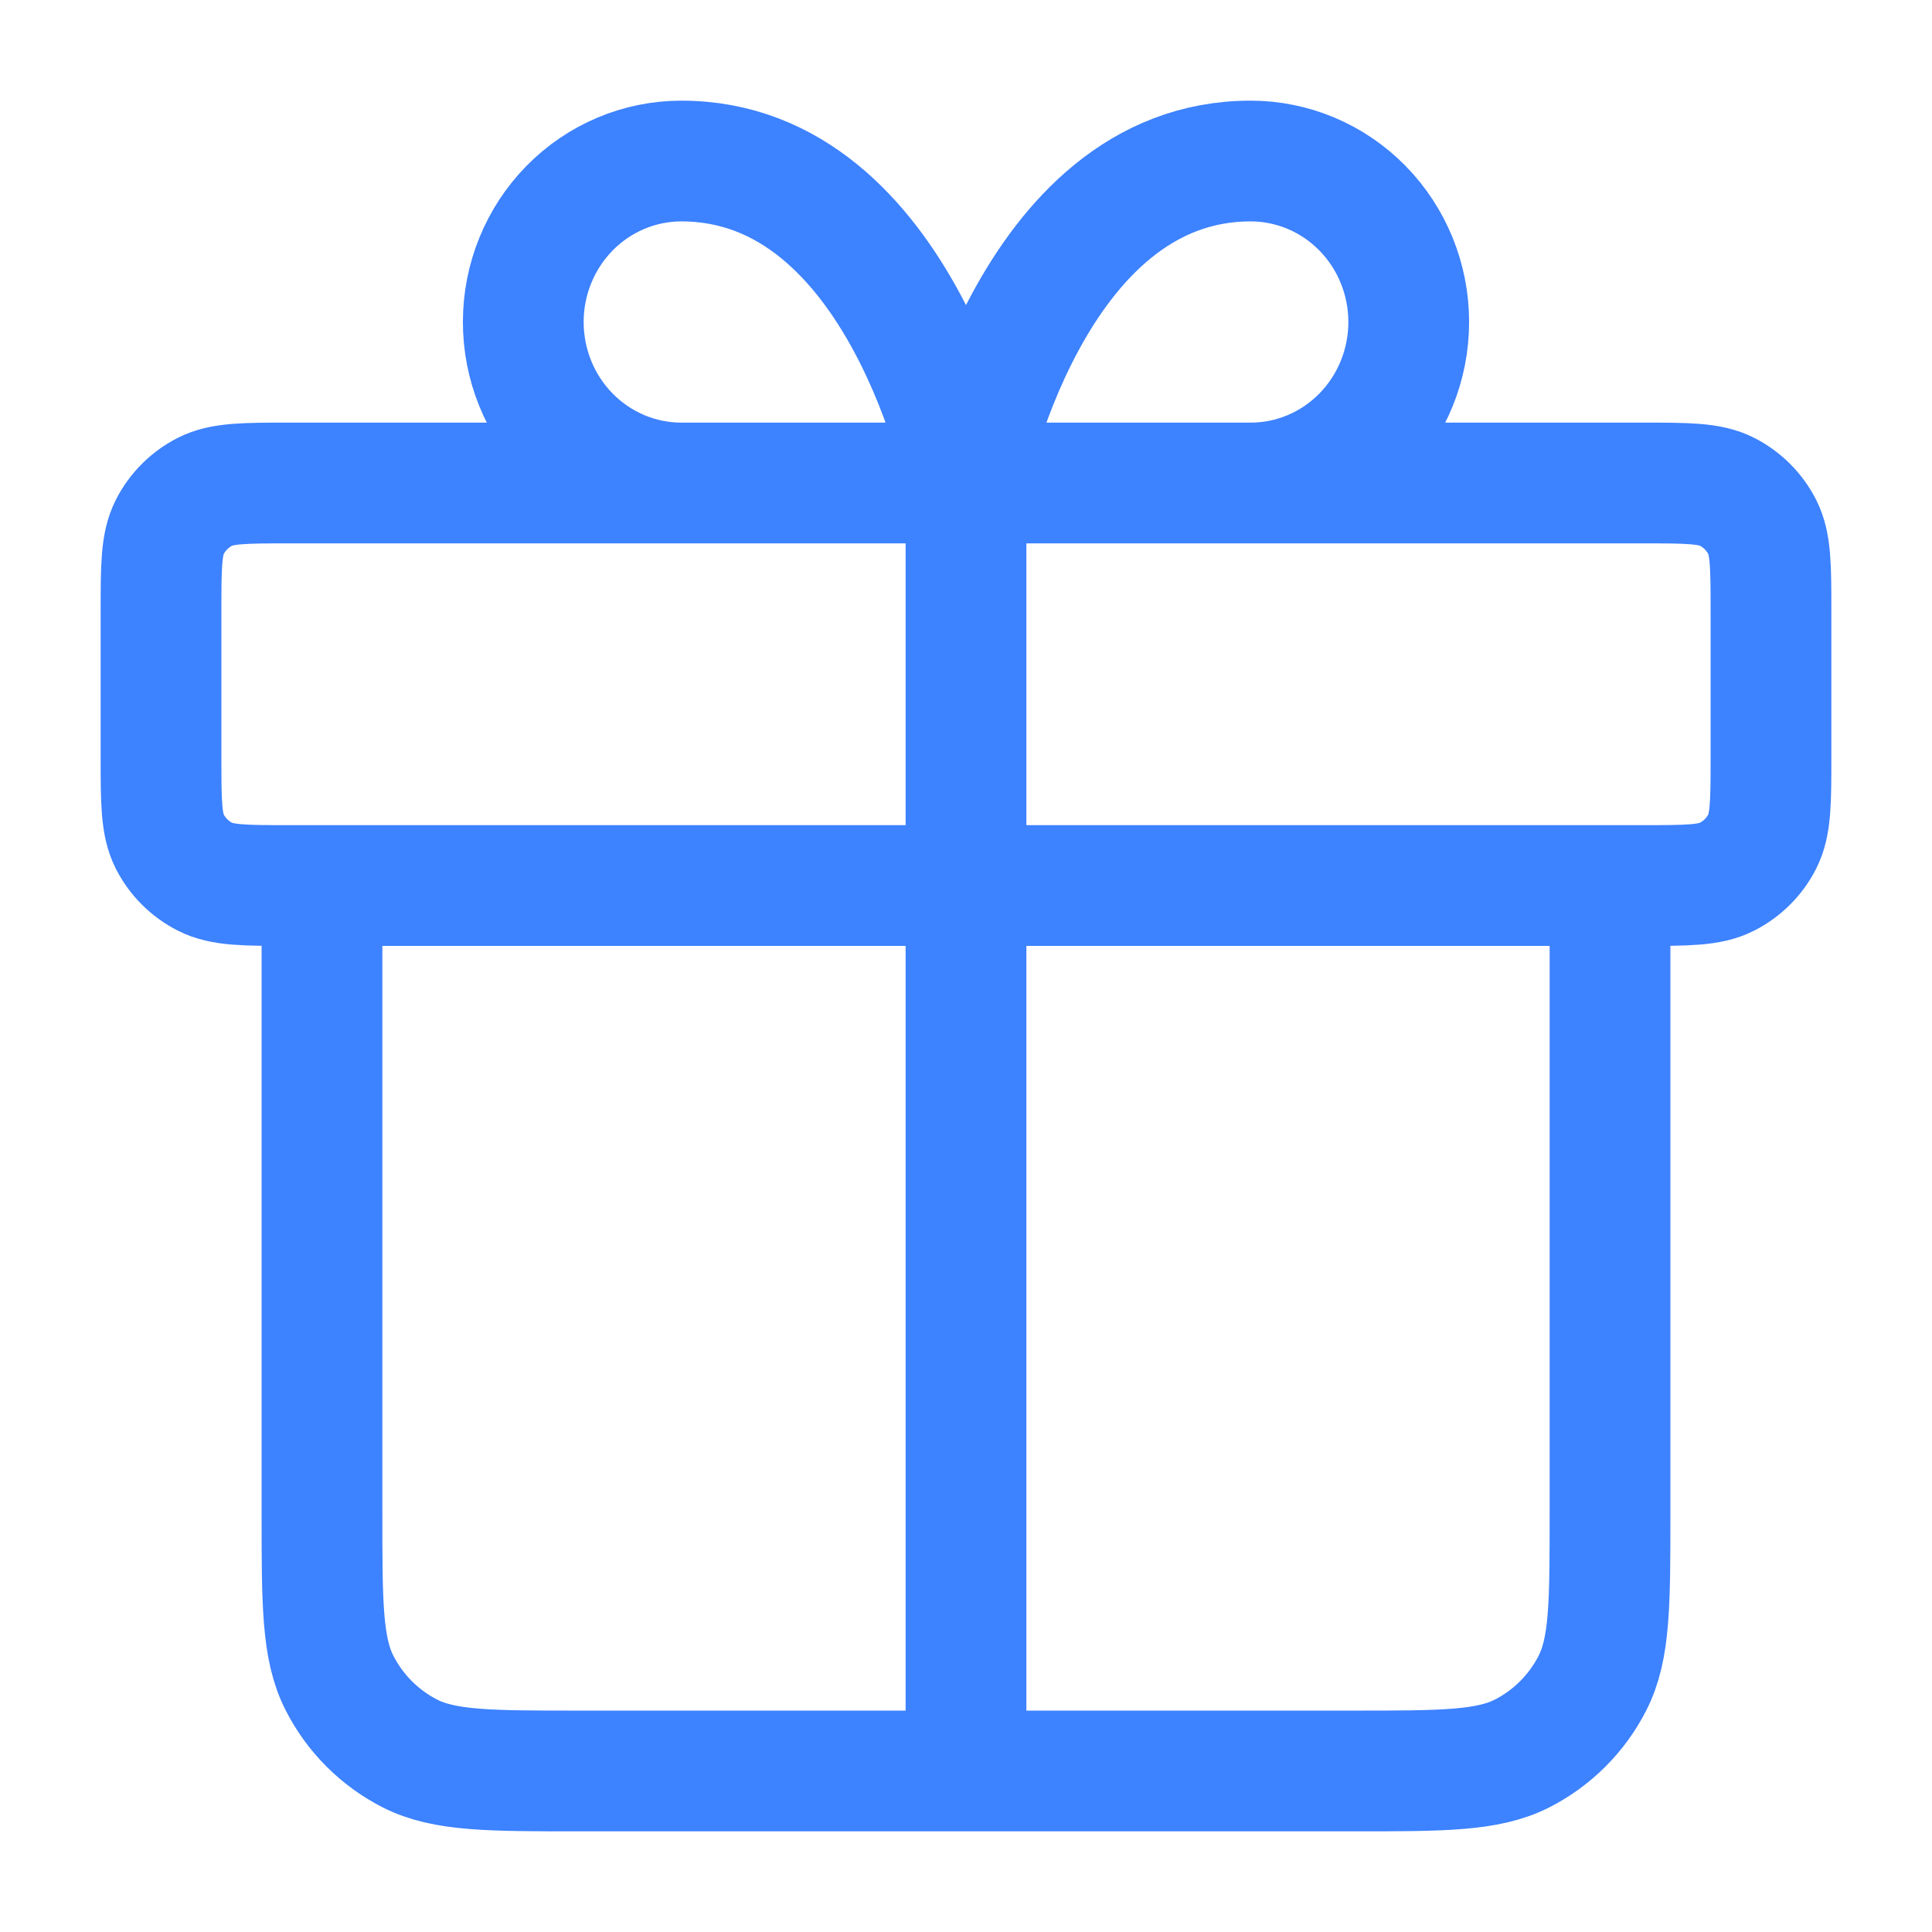
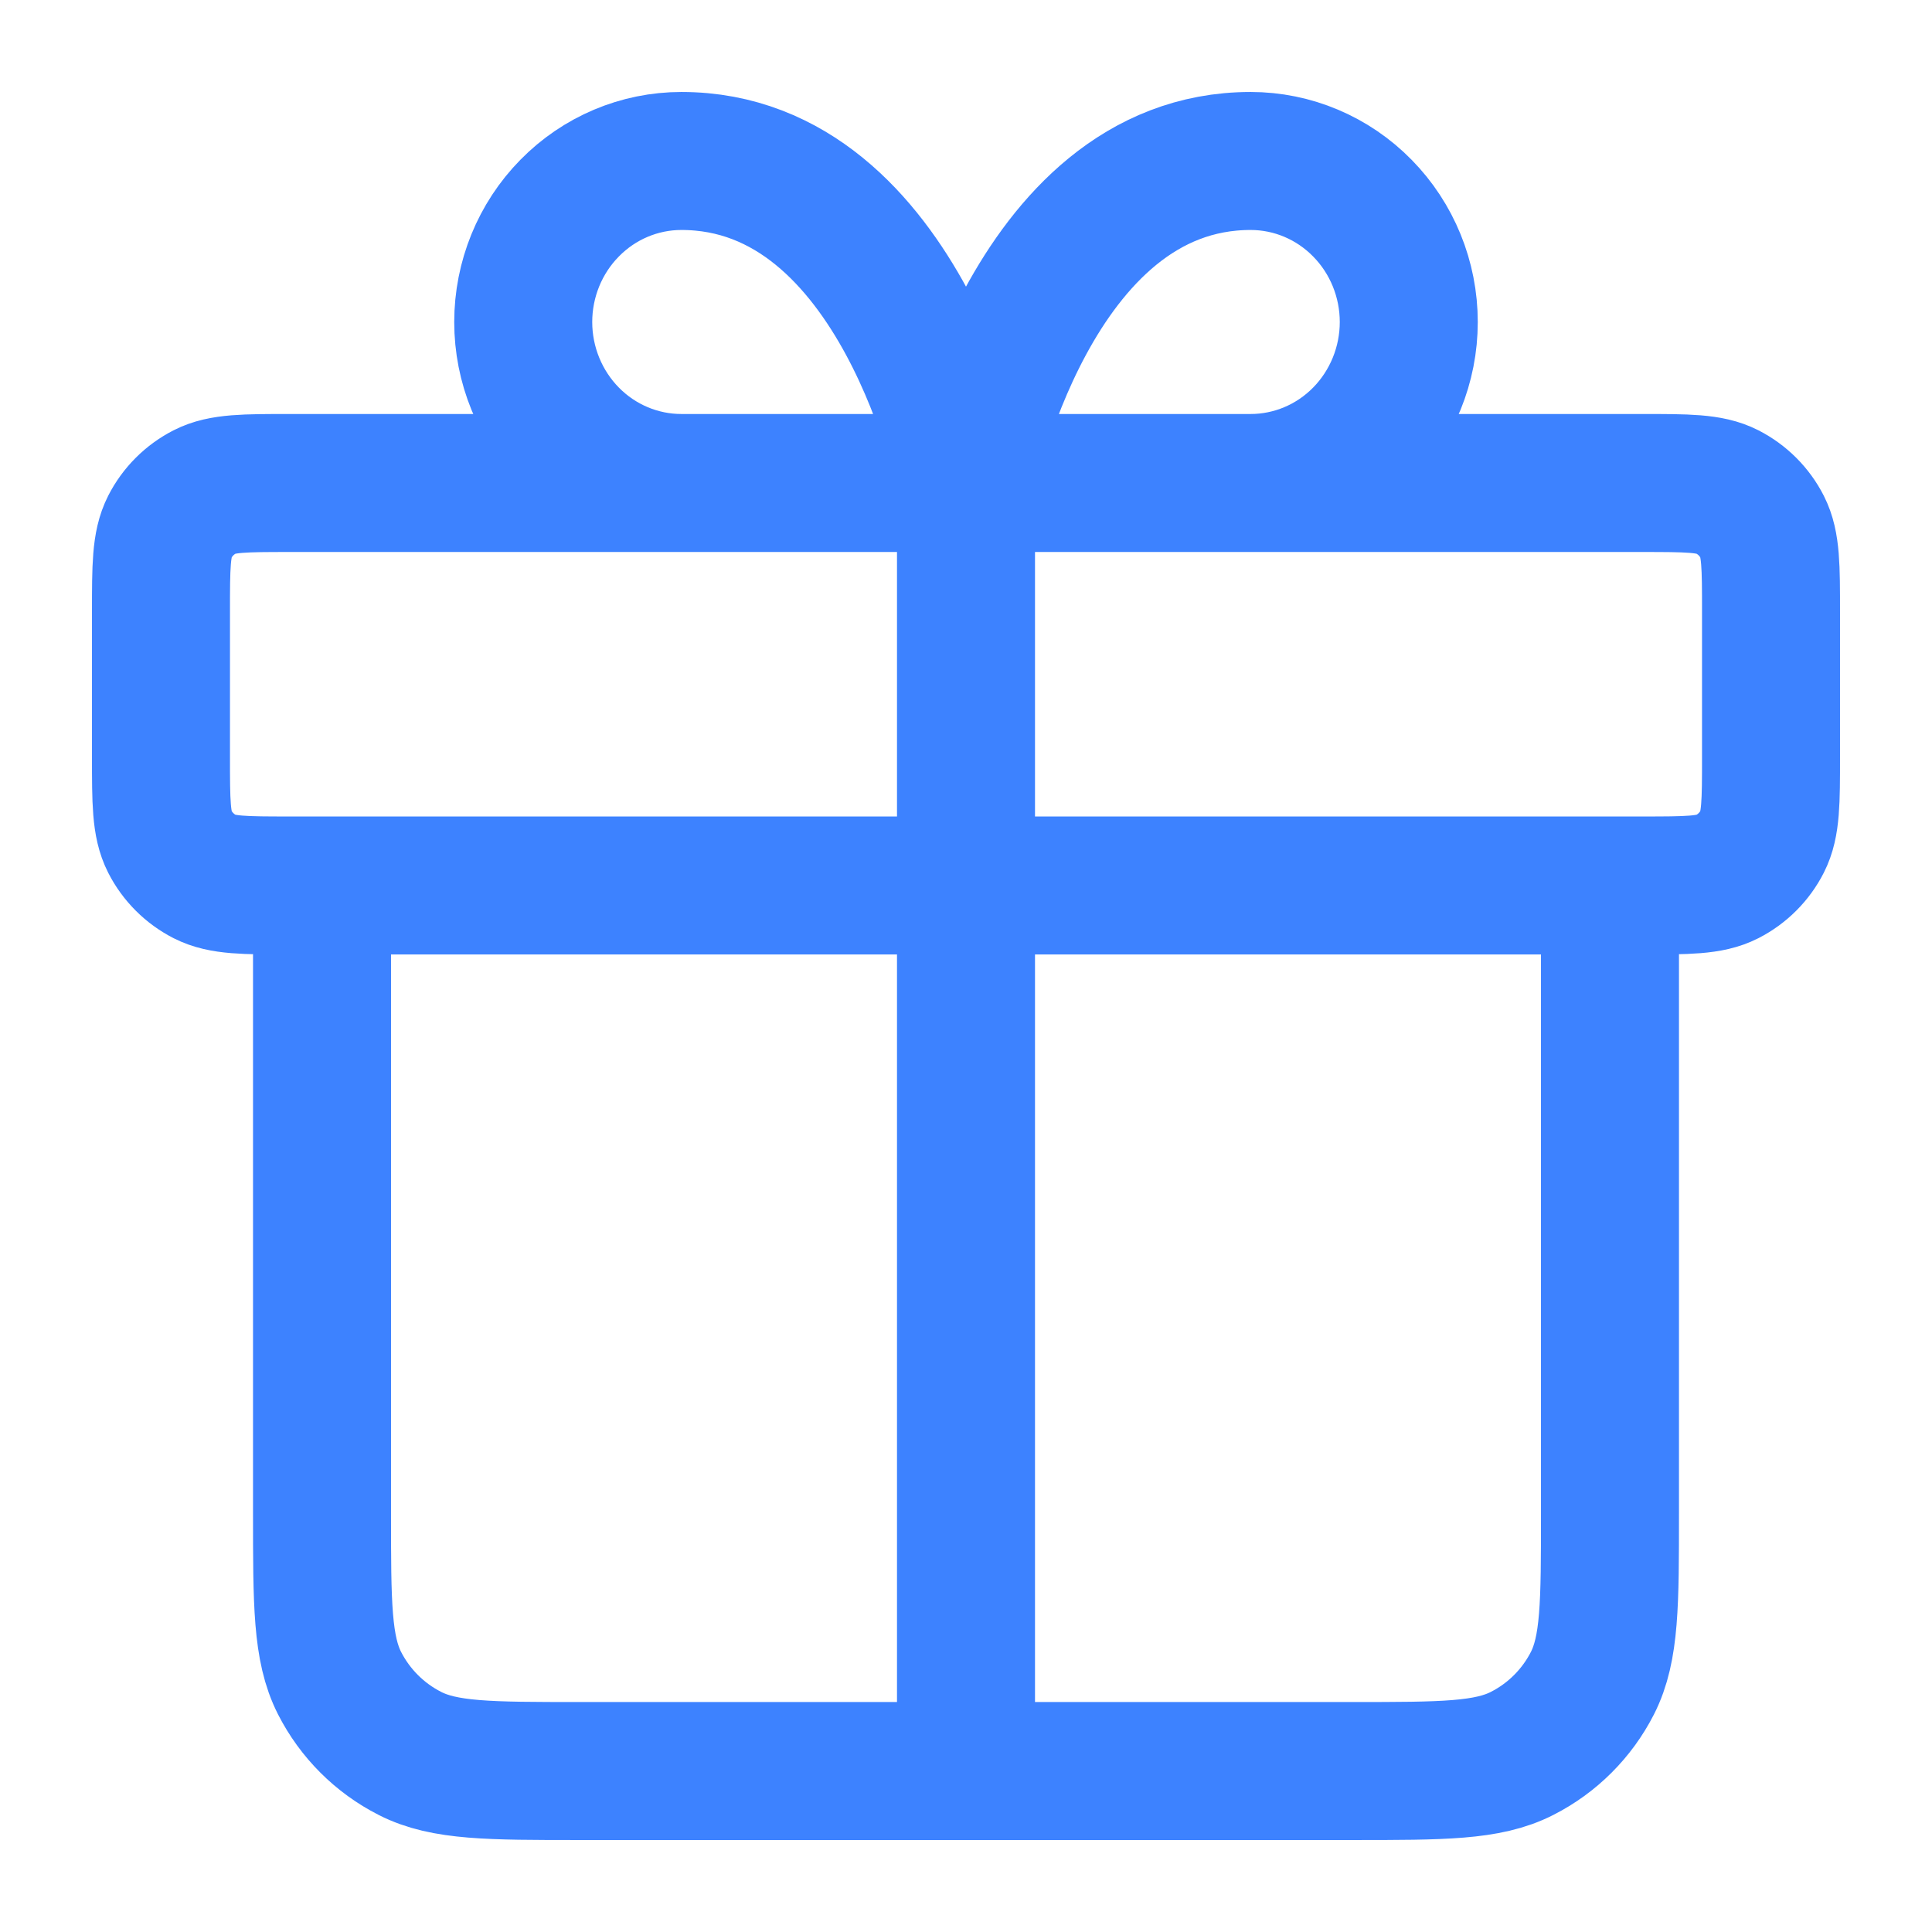
- <svg xmlns="http://www.w3.org/2000/svg" preserveAspectRatio="none" overflow="visible" style="display: block;" width="32" height="32" viewBox="0 0 32 32" fill="none">
+ <svg xmlns="http://www.w3.org/2000/svg" preserveAspectRatio="none" overflow="visible" style="display: block;" width="28" height="28" viewBox="0 0 28 28" fill="none">
  <g id="gift-01">
-     <path id="Icon" d="M16 8V29.333M16 8H11.286C10.591 8 9.925 7.719 9.434 7.219C8.943 6.719 8.667 6.041 8.667 5.333C8.667 4.626 8.943 3.948 9.434 3.448C9.925 2.948 10.591 2.667 11.286 2.667C14.952 2.667 16 8 16 8ZM16 8H20.714C21.409 8 22.075 7.719 22.566 7.219C23.057 6.719 23.333 6.041 23.333 5.333C23.333 4.626 23.057 3.948 22.566 3.448C22.075 2.948 21.409 2.667 20.714 2.667C17.048 2.667 16 8 16 8ZM26.667 14.667V25.067C26.667 26.56 26.667 27.307 26.376 27.877C26.12 28.379 25.712 28.787 25.211 29.043C24.64 29.333 23.893 29.333 22.4 29.333L9.6 29.333C8.107 29.333 7.36 29.333 6.789 29.043C6.288 28.787 5.88 28.379 5.624 27.877C5.333 27.307 5.333 26.56 5.333 25.067V14.667M2.667 10.133L2.667 12.533C2.667 13.28 2.667 13.653 2.812 13.939C2.94 14.19 3.144 14.393 3.395 14.521C3.68 14.667 4.053 14.667 4.8 14.667L27.2 14.667C27.947 14.667 28.32 14.667 28.605 14.521C28.856 14.393 29.06 14.19 29.188 13.939C29.333 13.653 29.333 13.28 29.333 12.533V10.133C29.333 9.387 29.333 9.013 29.188 8.728C29.06 8.477 28.856 8.273 28.605 8.145C28.32 8 27.947 8 27.2 8L4.8 8C4.053 8 3.68 8 3.395 8.145C3.144 8.273 2.94 8.477 2.812 8.728C2.667 9.013 2.667 9.387 2.667 10.133Z" stroke="#3D82FF" stroke-width="2" stroke-linecap="round" stroke-linejoin="round" />
+     <path id="Icon" d="M14 7V25.667M14 7H9.875C9.267 7 8.684 6.754 8.255 6.317C7.825 5.879 7.583 5.285 7.583 4.667C7.583 4.048 7.825 3.454 8.255 3.017C8.684 2.579 9.267 2.333 9.875 2.333C13.083 2.333 14 7 14 7ZM14 7H18.125C18.733 7 19.316 6.754 19.745 6.317C20.175 5.879 20.417 5.285 20.417 4.667C20.417 4.048 20.175 3.454 19.745 3.017C19.316 2.579 18.733 2.333 18.125 2.333C14.917 2.333 14 7 14 7ZM23.333 12.833V21.933C23.333 23.24 23.333 23.893 23.079 24.393C22.855 24.832 22.498 25.189 22.059 25.412C21.56 25.667 20.907 25.667 19.6 25.667L8.4 25.667C7.093 25.667 6.44 25.667 5.941 25.412C5.502 25.189 5.145 24.832 4.921 24.393C4.667 23.893 4.667 23.24 4.667 21.933V12.833M2.333 8.867L2.333 10.967C2.333 11.62 2.333 11.947 2.46 12.196C2.572 12.416 2.751 12.594 2.97 12.706C3.22 12.833 3.547 12.833 4.2 12.833L23.8 12.833C24.453 12.833 24.78 12.833 25.03 12.706C25.249 12.594 25.428 12.416 25.54 12.196C25.667 11.947 25.667 11.62 25.667 10.967V8.867C25.667 8.213 25.667 7.887 25.54 7.637C25.428 7.417 25.249 7.239 25.03 7.127C24.78 7 24.453 7 23.8 7L4.2 7C3.547 7 3.22 7 2.97 7.127C2.751 7.239 2.572 7.417 2.46 7.637C2.333 7.887 2.333 8.213 2.333 8.867Z" stroke-width="2" stroke-linecap="round" stroke-linejoin="round" stroke="#3D82FF" />
  </g>
</svg>
